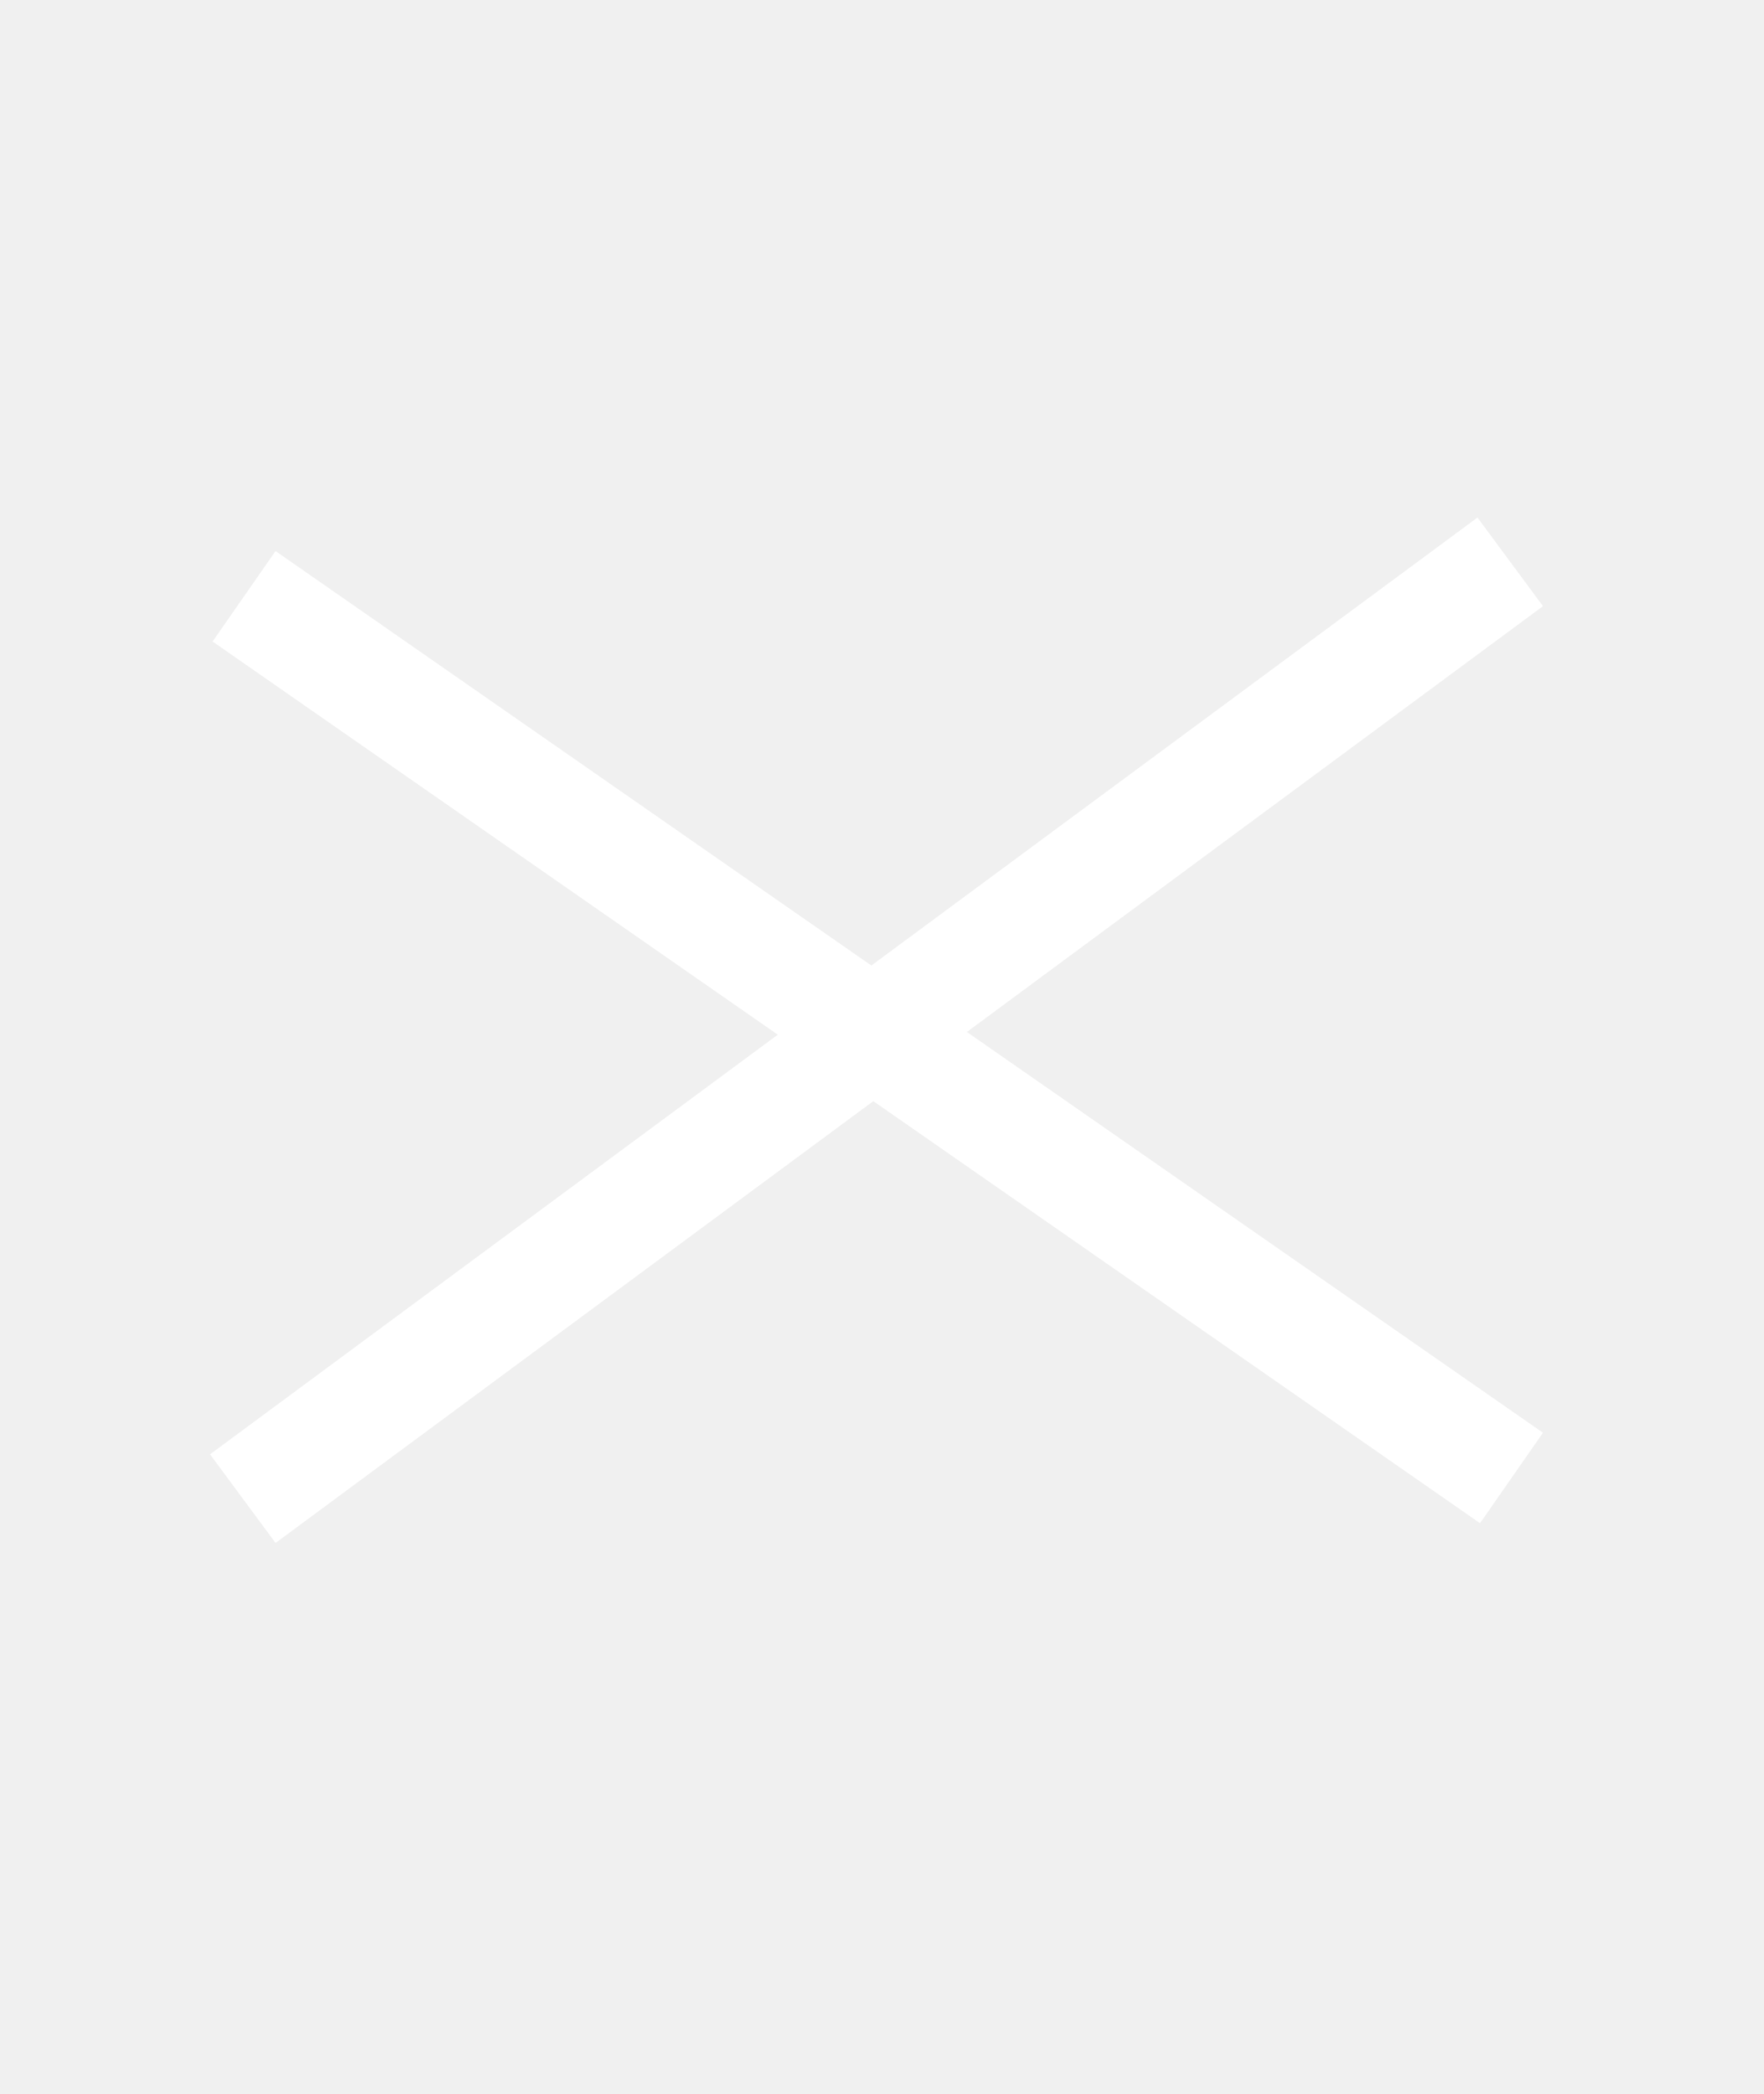
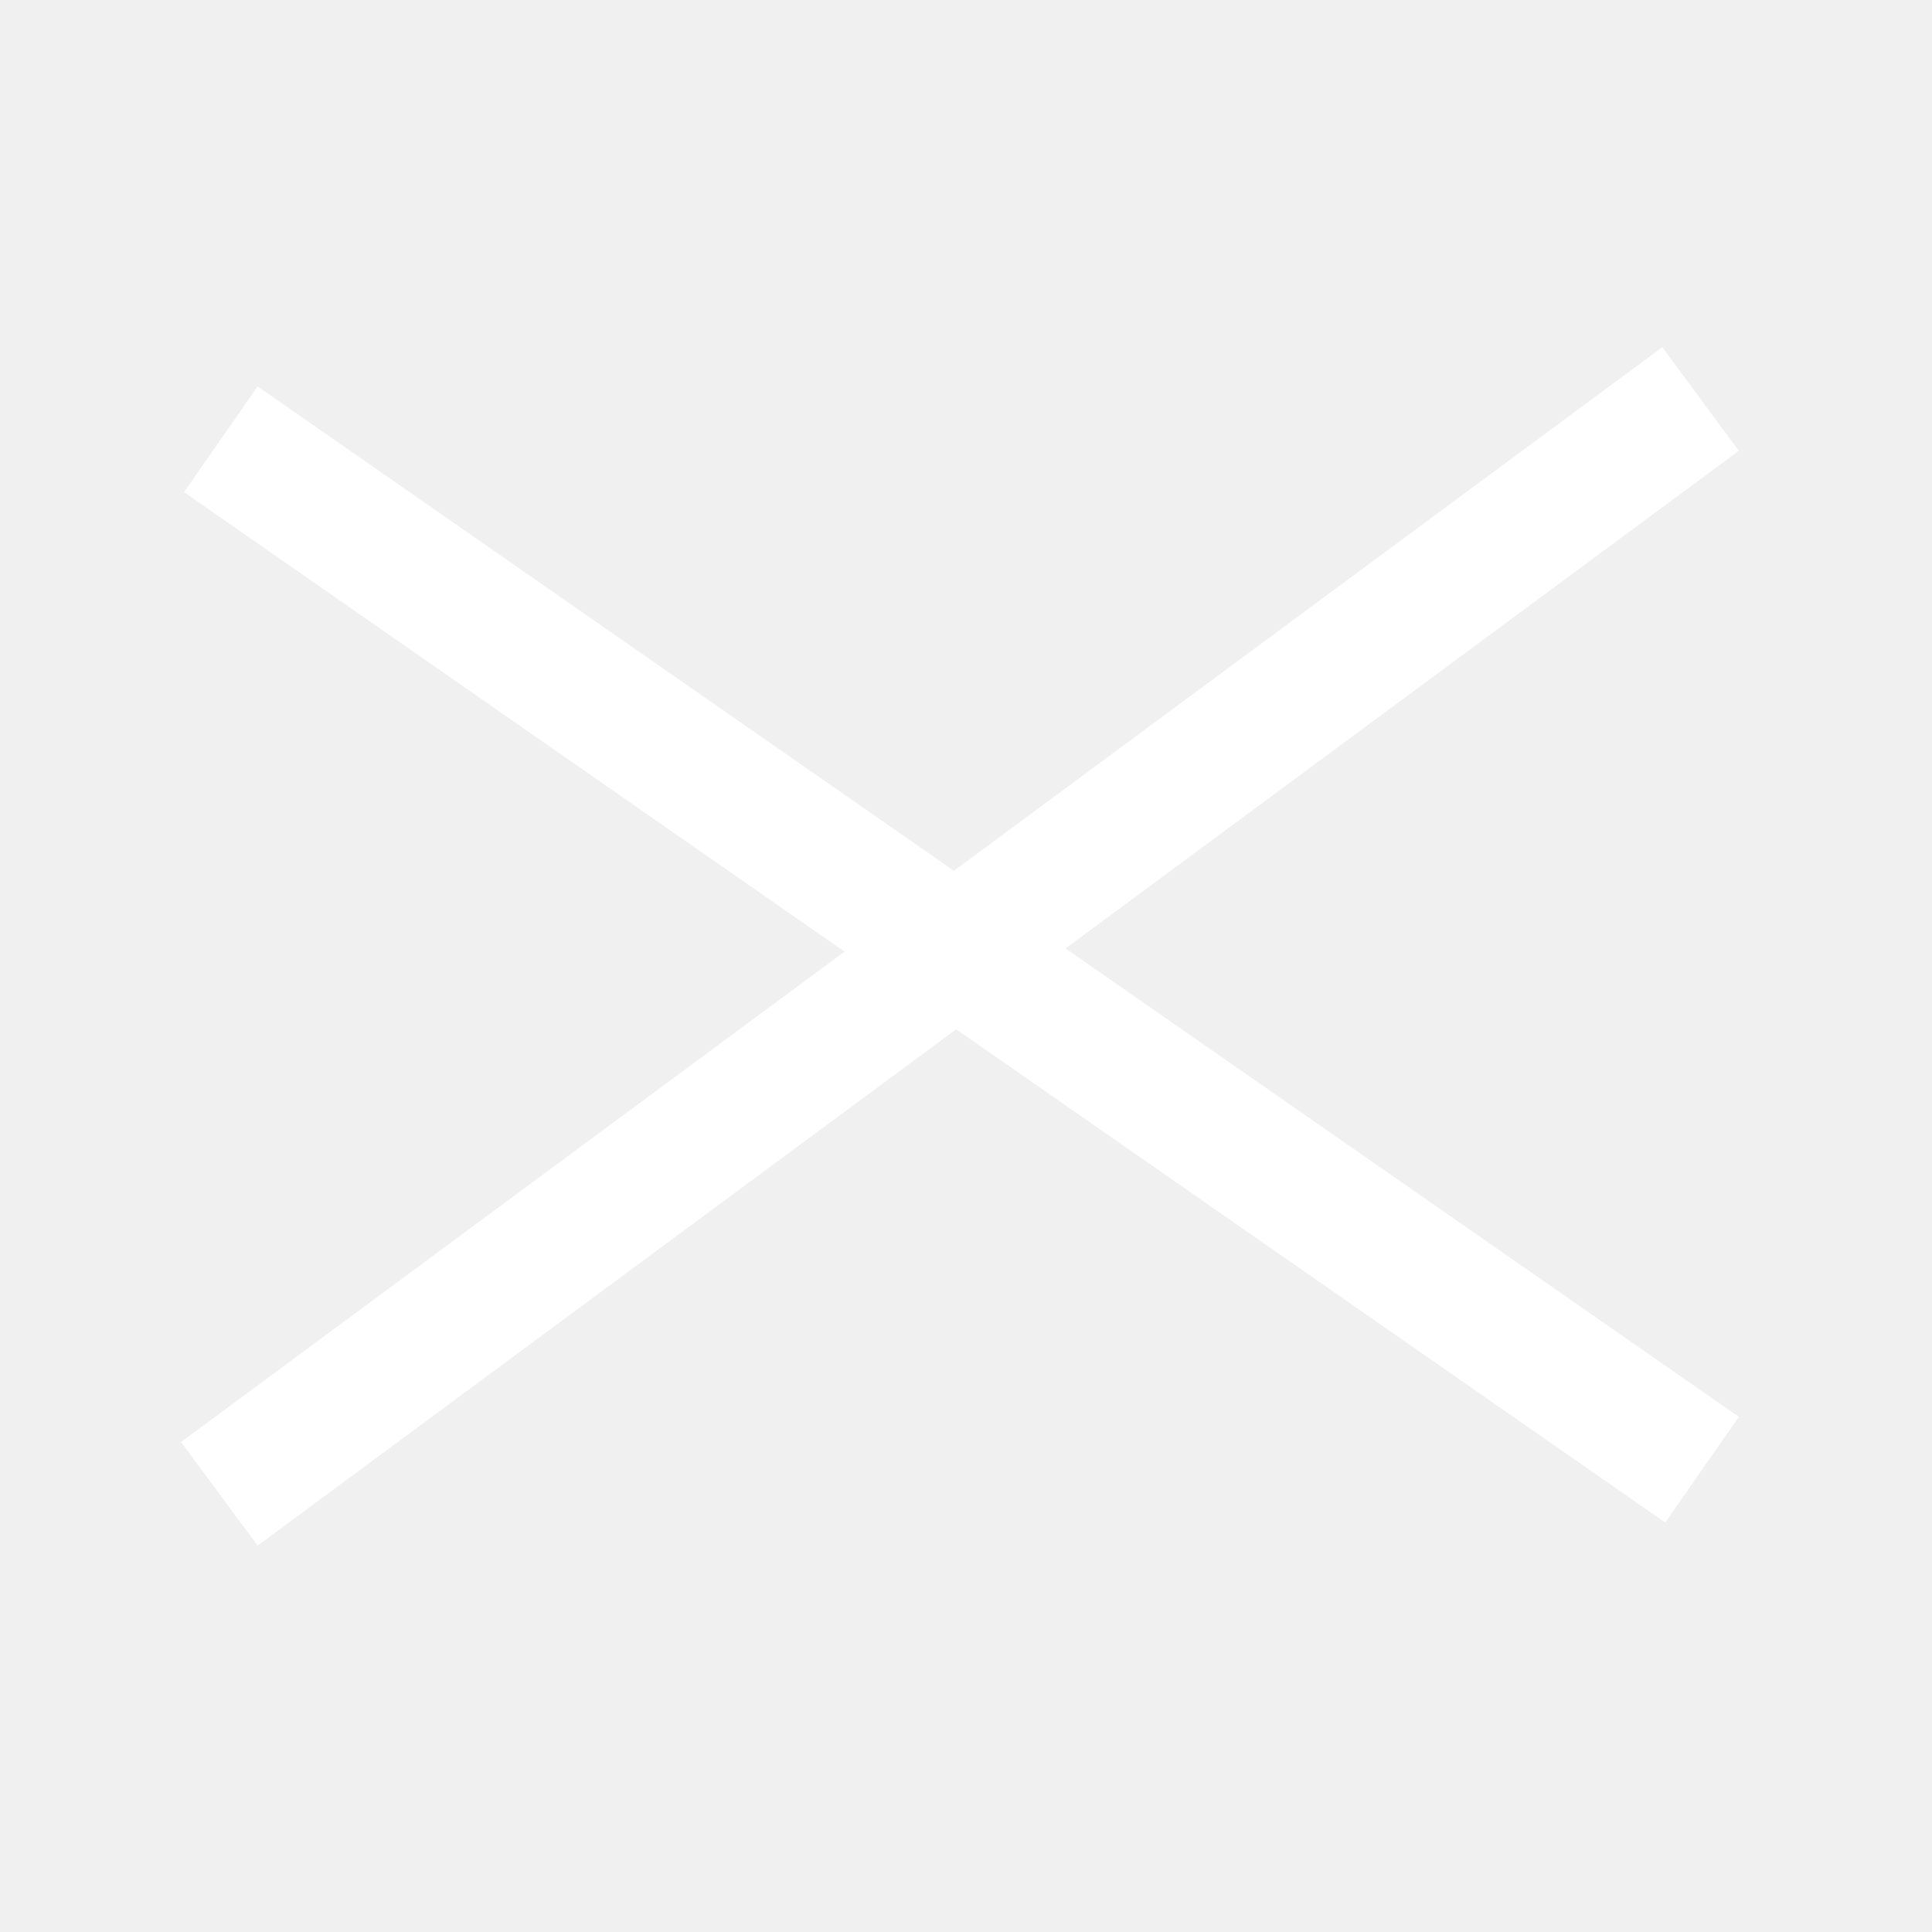
- <svg xmlns="http://www.w3.org/2000/svg" width="32" height="38" viewBox="0 0 30 38" fill="none">
-   <line x1="3.406" y1="27.196" x2="26.406" y2="10.196" stroke="white" stroke-width="2" />
-   <line x1="26.429" y1="26.821" x2="3.429" y2="10.821" stroke="white" stroke-width="2" />
+ <svg xmlns="http://www.w3.org/2000/svg" viewBox="0 0 30 30" fill="none">
+   <line x1="3.406" y1="23.196" x2="26.406" y2="6.196" stroke="white" stroke-width="2" />
+   <line x1="26.429" y1="22.821" x2="3.429" y2="6.821" stroke="white" stroke-width="2" />
</svg>
